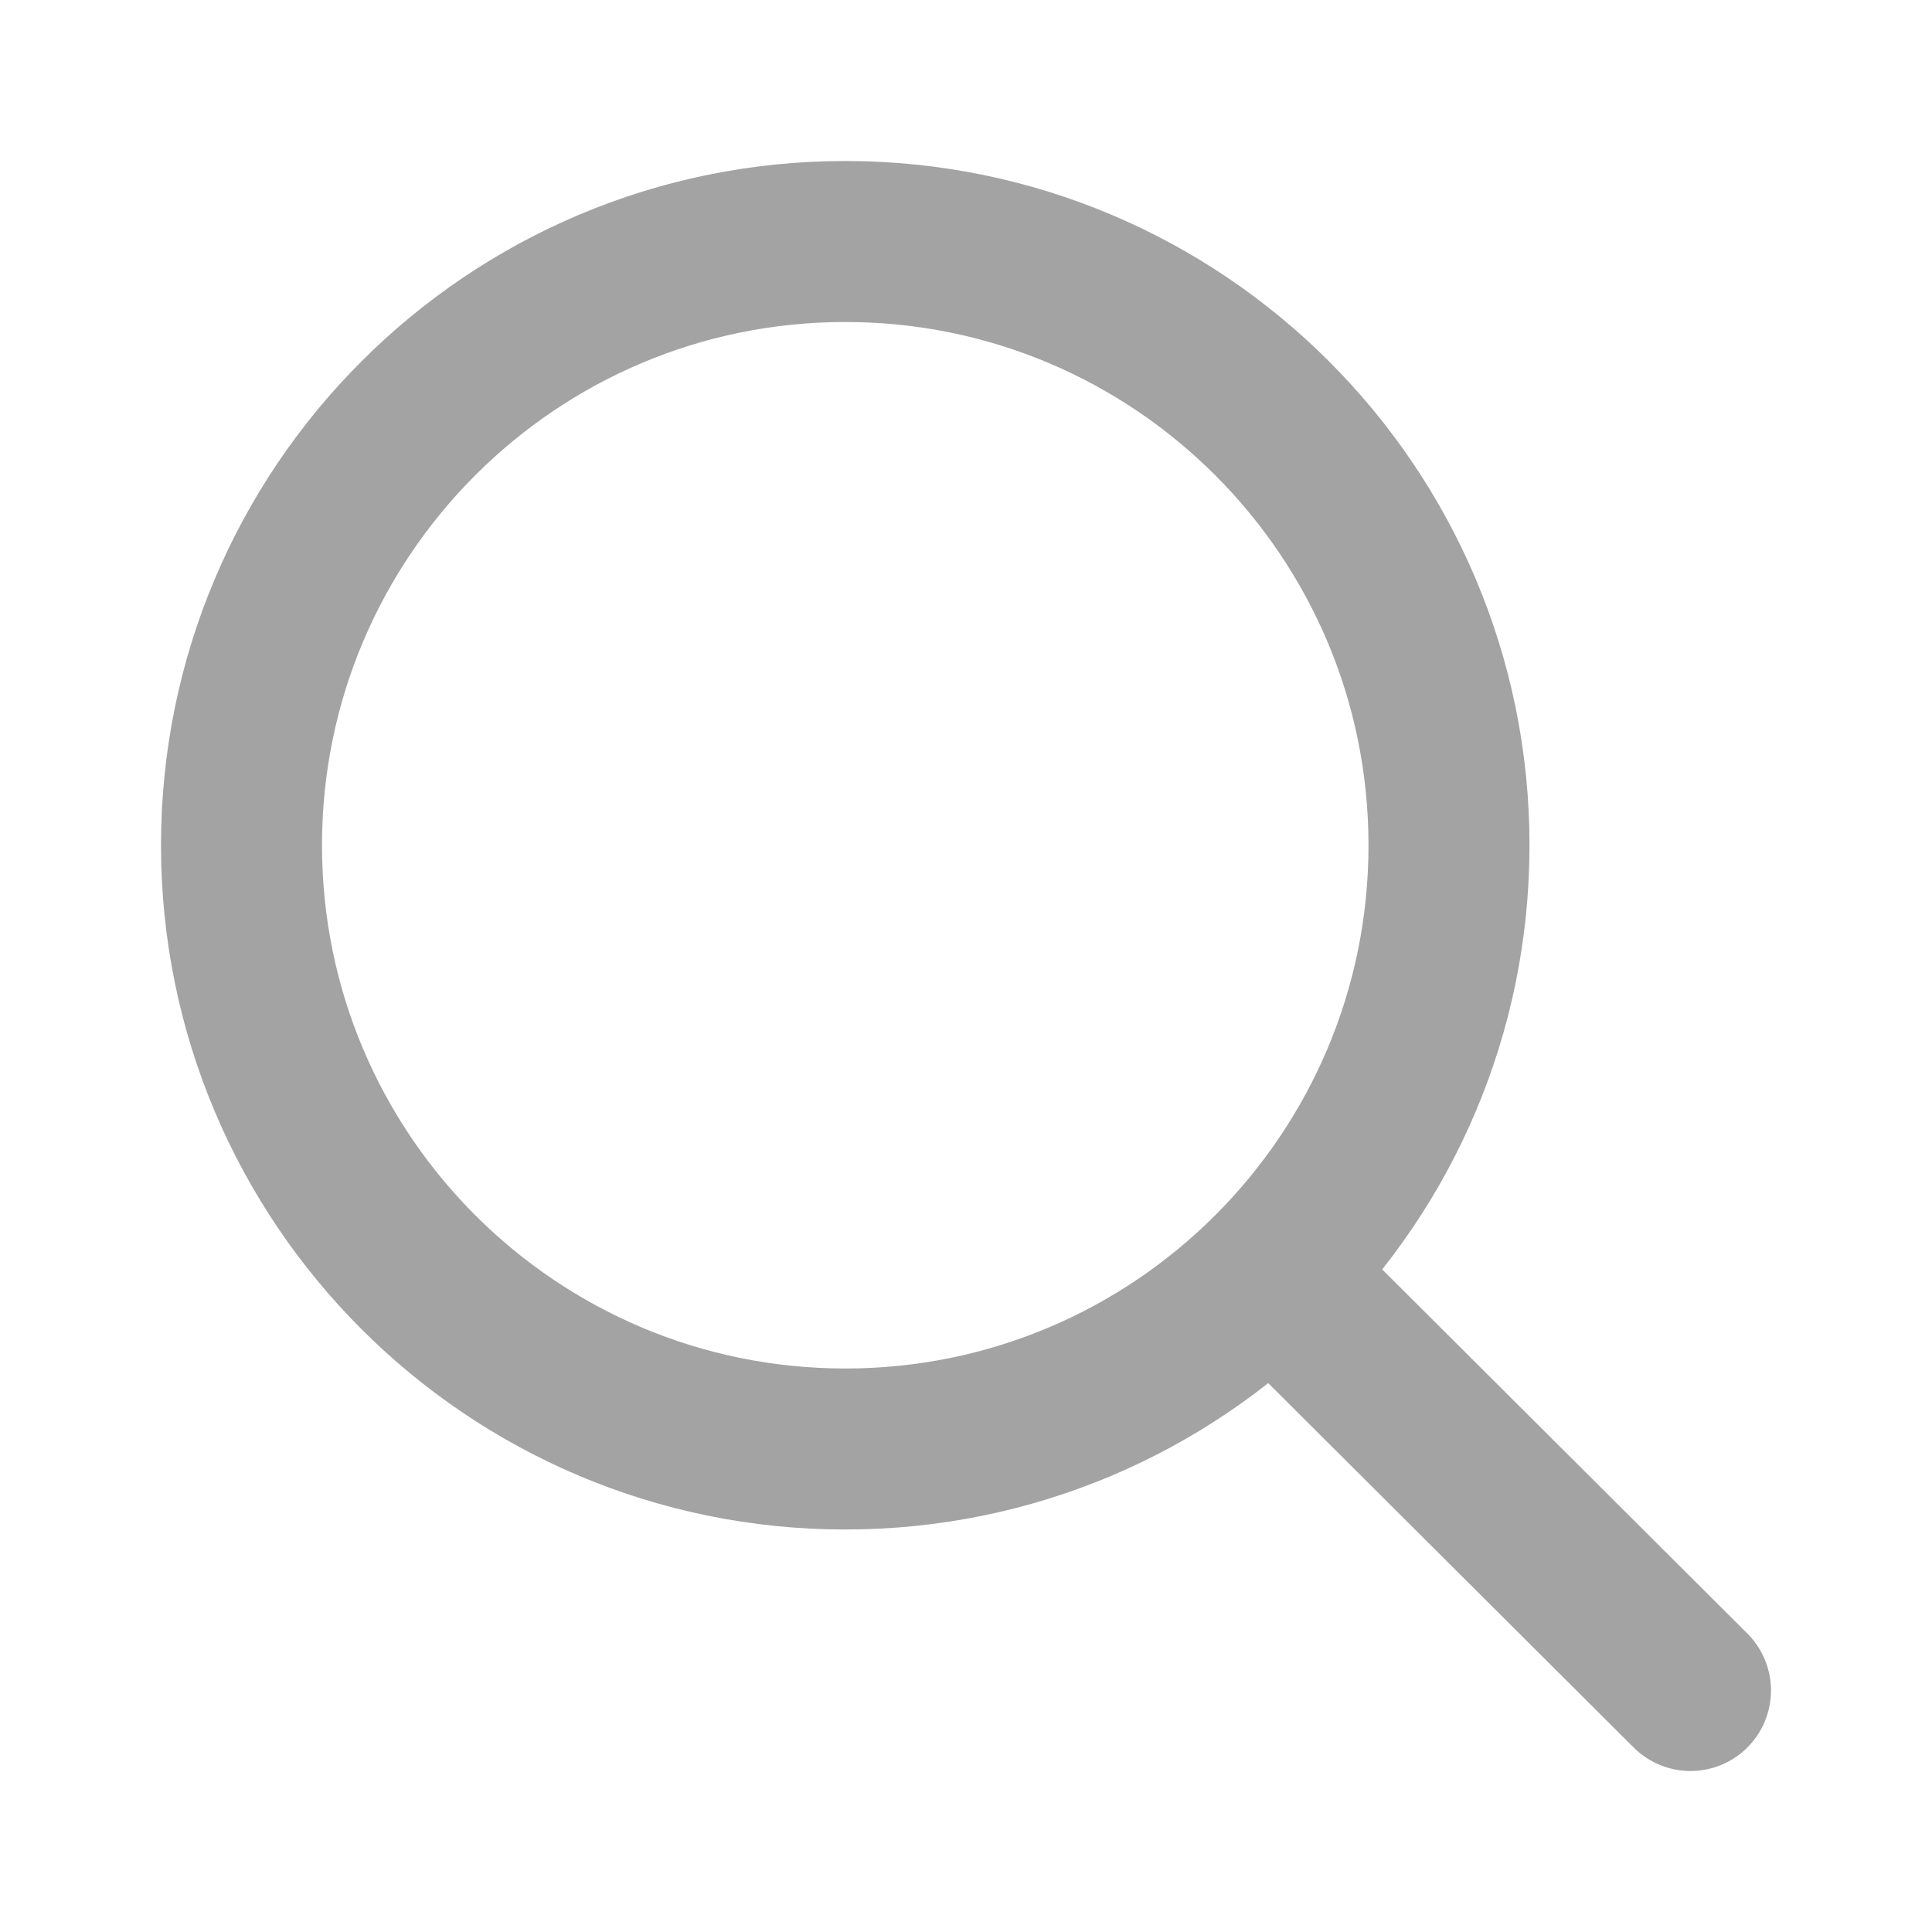
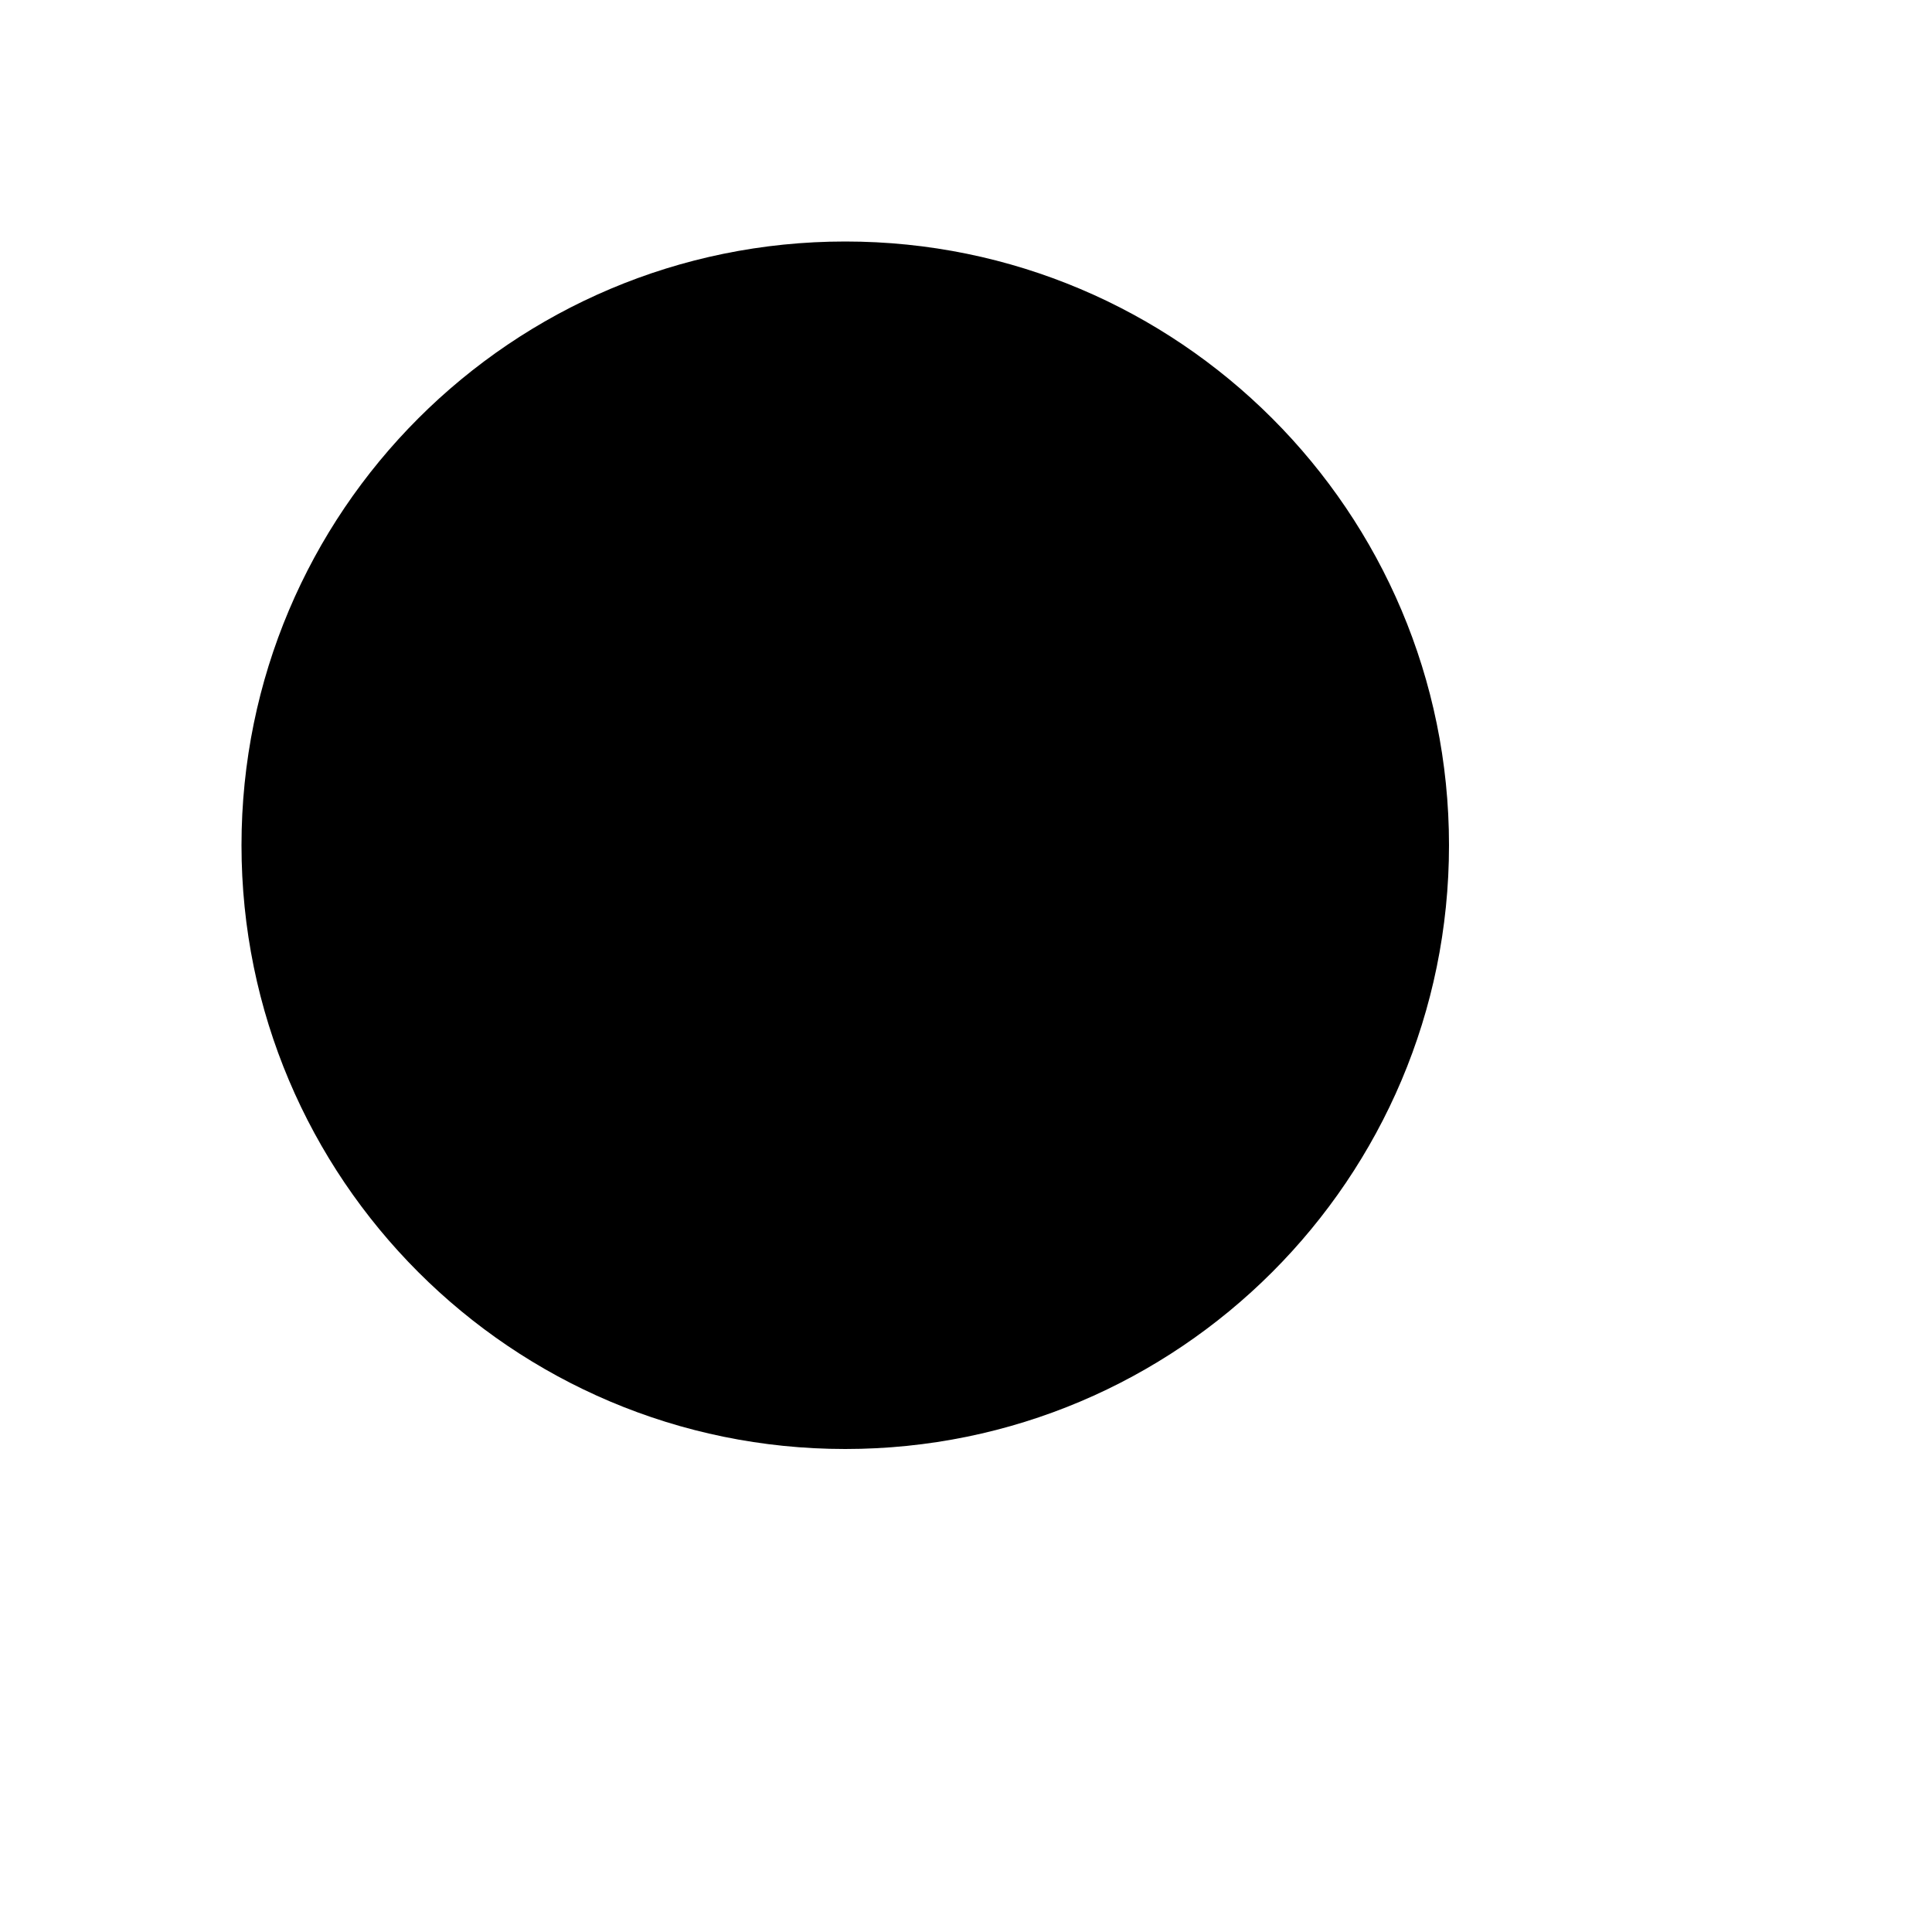
- <svg xmlns="http://www.w3.org/2000/svg" width="800px" height="800px" viewBox="0 0 24 24" fill="none">
-   <path d="M15.796 15.811L21 21M18 10.5C18 14.642 14.642 18 10.5 18C6.358 18 3 14.642 3 10.5C3 6.358 6.358 3 10.5 3C14.642 3 18 6.358 18 10.5Z" stroke="#a3a3a3" stroke-width="2" stroke-linecap="round" stroke-linejoin="round" />
+ <svg xmlns="http://www.w3.org/2000/svg" width="800px" height="800px" viewBox="0 0 24 24">
+   <path d="M15.796 15.811L21 21M18 10.5C18 14.642 14.642 18 10.5 18C6.358 18 3 14.642 3 10.5C3 6.358 6.358 3 10.5 3C14.642 3 18 6.358 18 10.5Z" stroke-width="2" stroke-linecap="round" stroke-linejoin="round" />
</svg>
